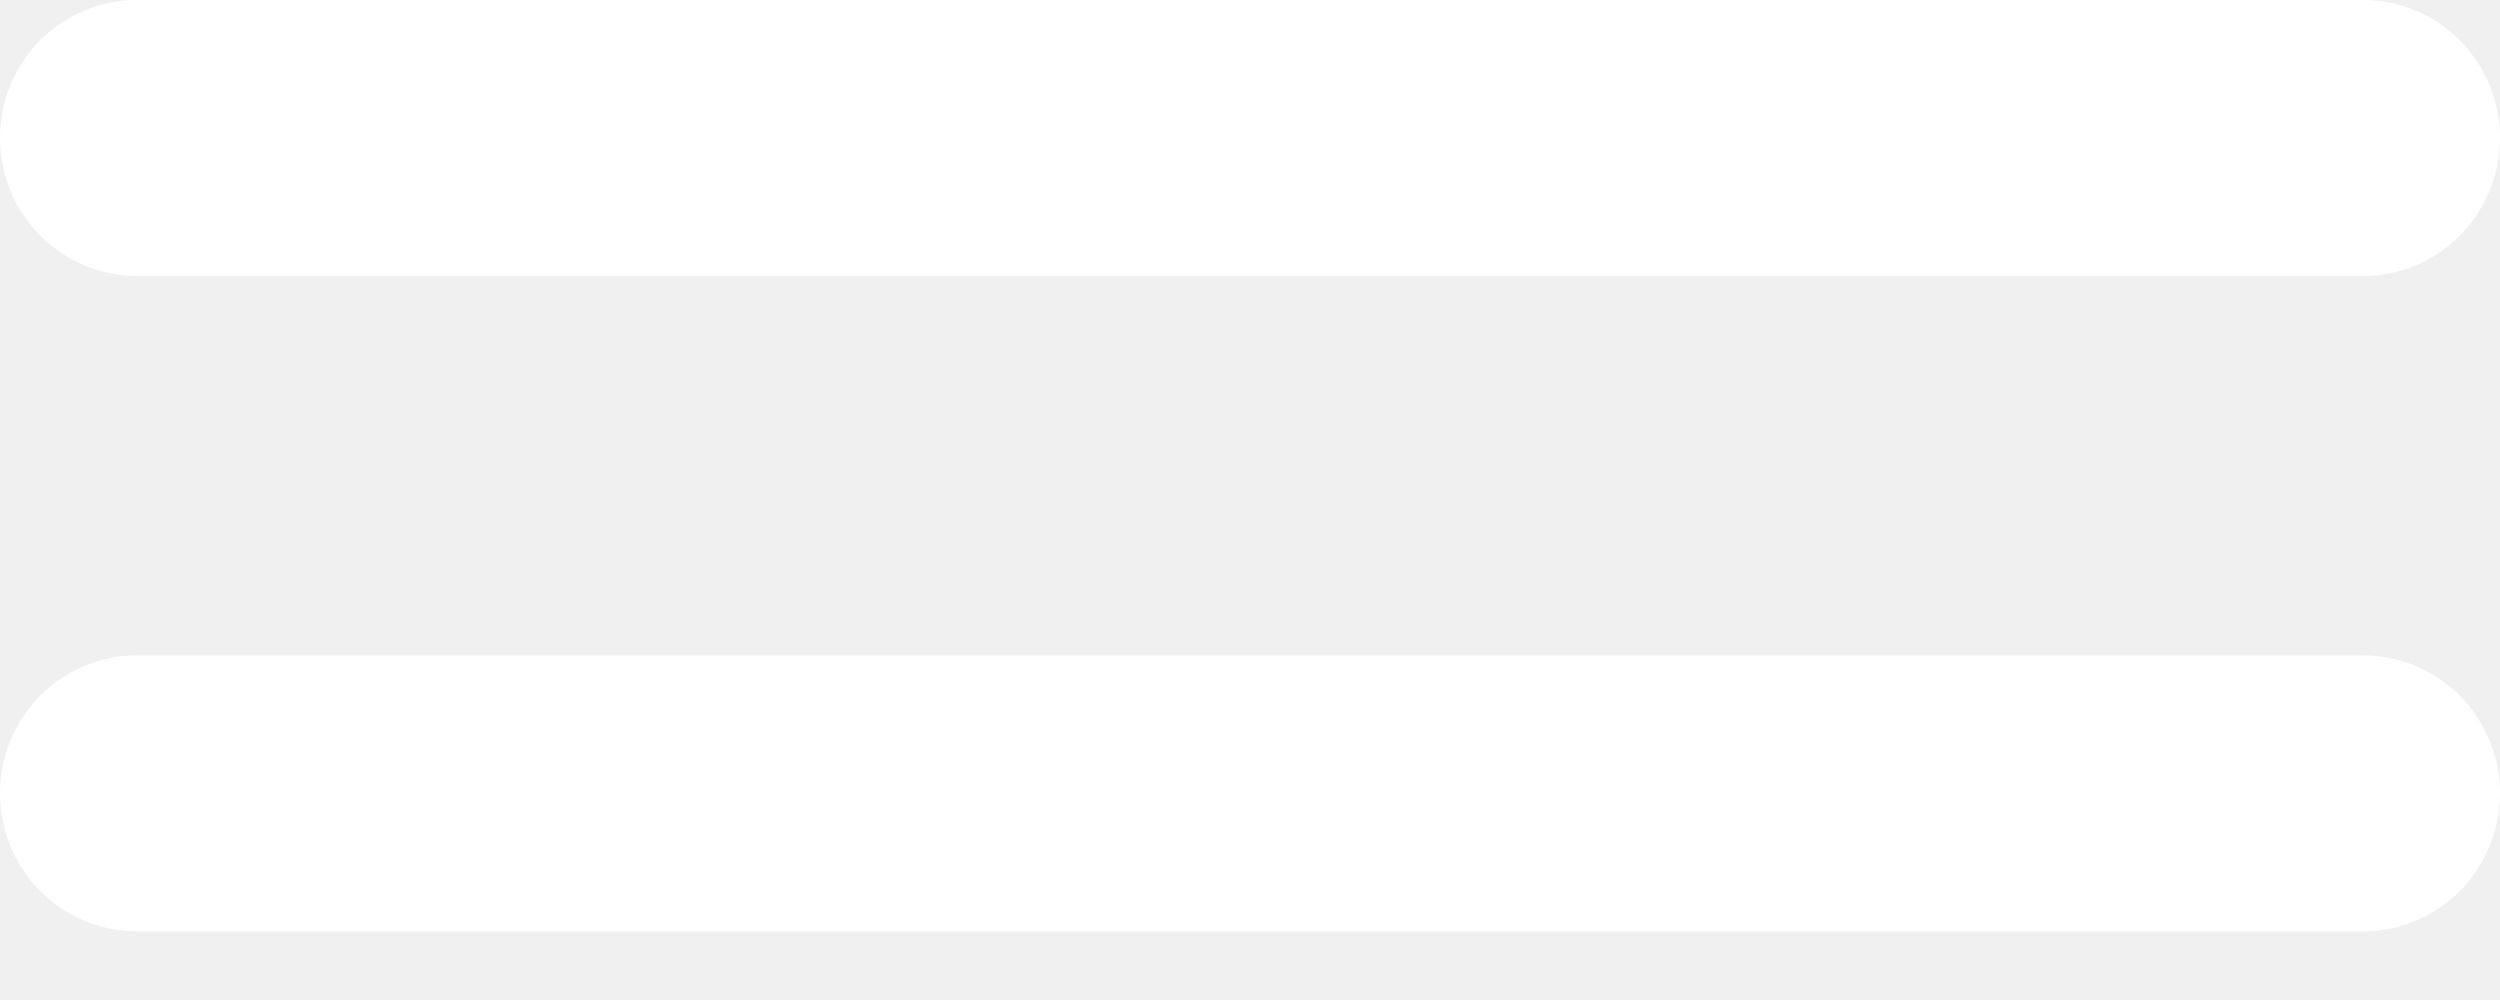
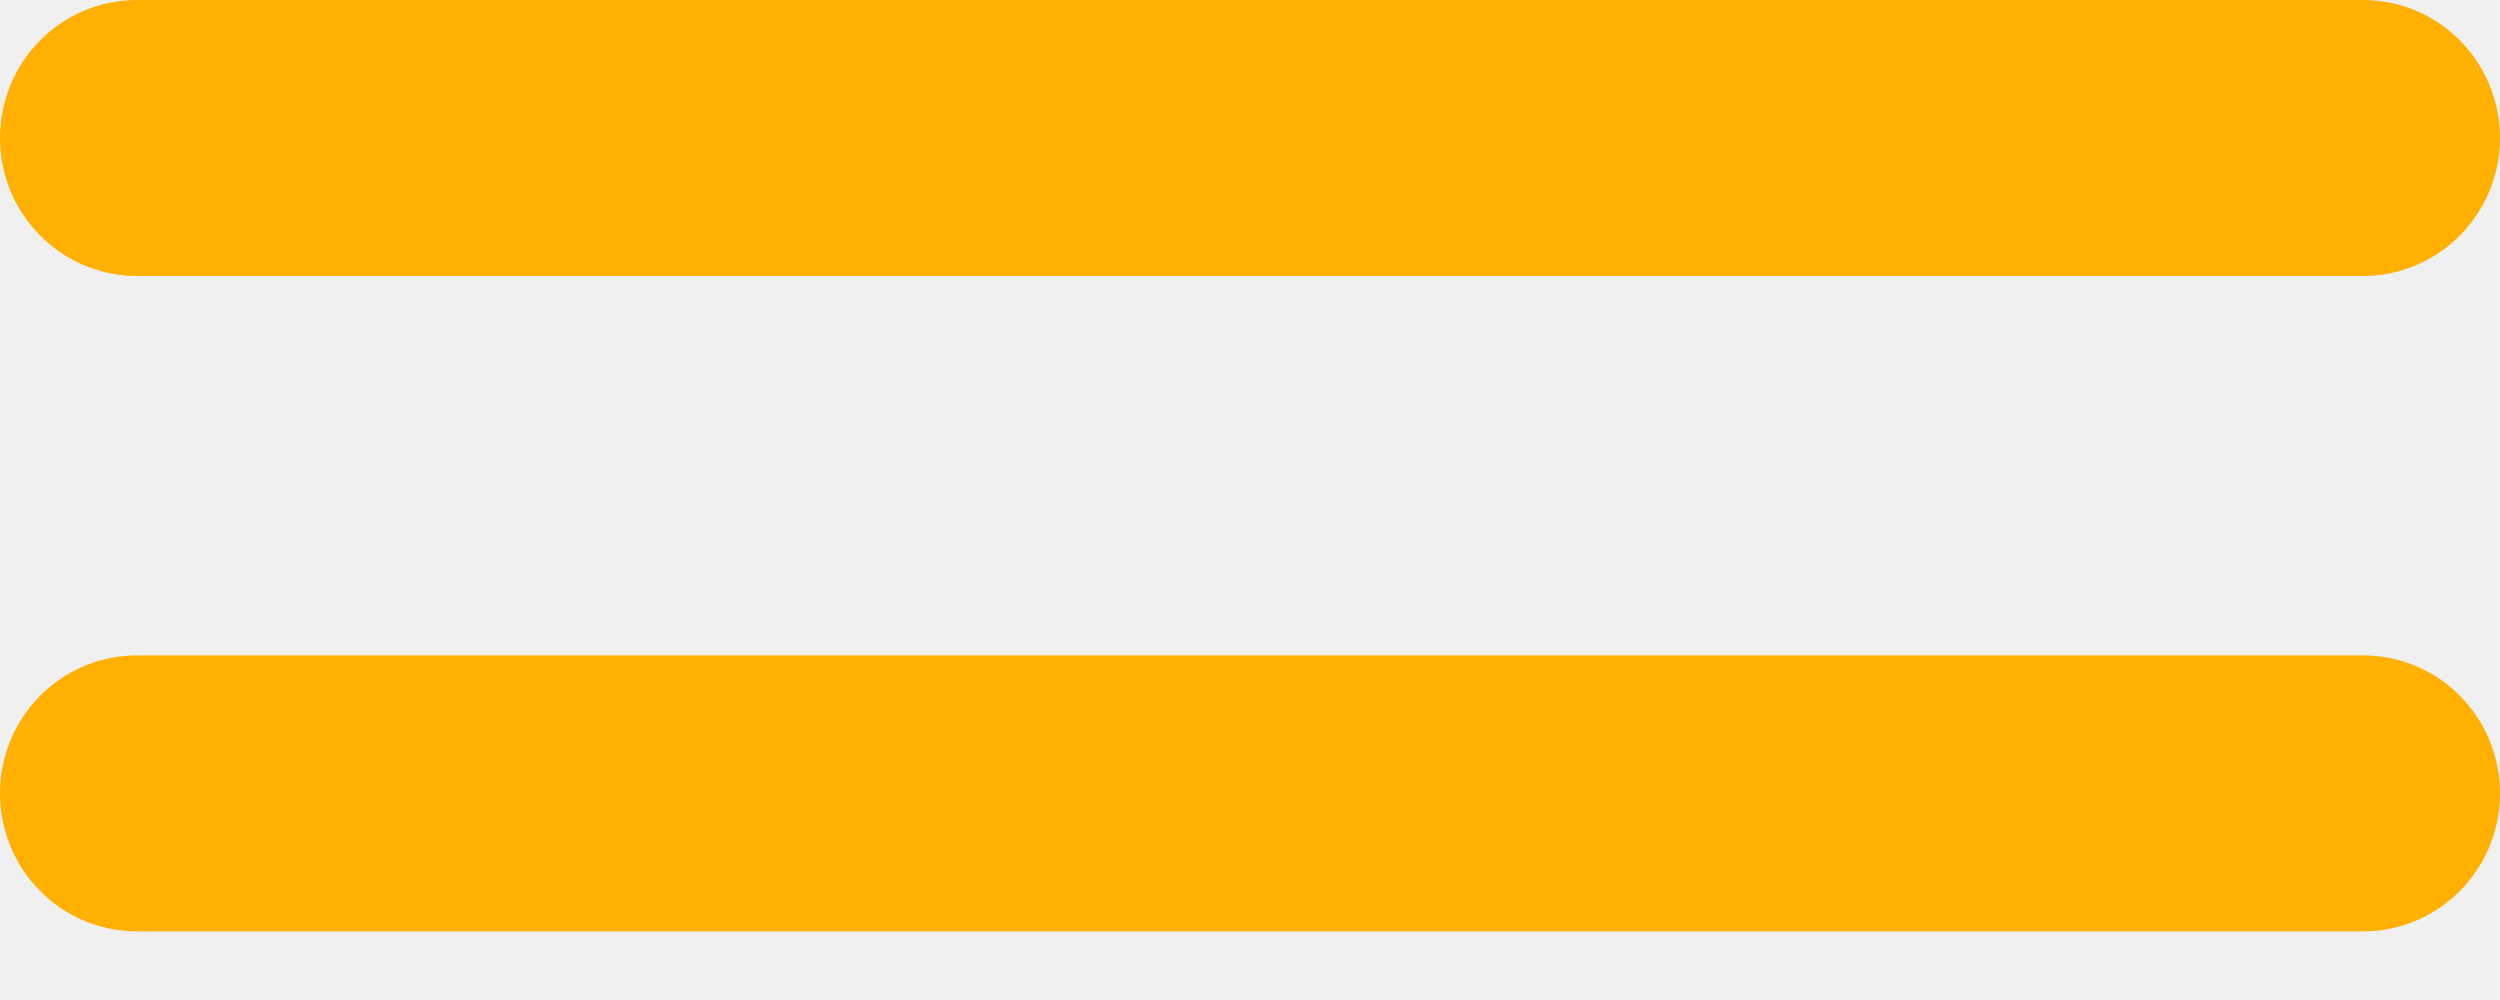
<svg xmlns="http://www.w3.org/2000/svg" width="20" height="8" viewBox="0 0 20 8" fill="none">
-   <path d="M18.904 7.451H1.096C0.805 7.451 0.526 7.335 0.321 7.128C0.115 6.921 0 6.64 0 6.347C0 6.054 0.115 5.773 0.321 5.566C0.526 5.359 0.805 5.243 1.096 5.243H18.904C19.195 5.243 19.474 5.359 19.679 5.566C19.884 5.773 20 6.054 20 6.347C20 6.64 19.884 6.921 19.679 7.128C19.474 7.335 19.195 7.451 18.904 7.451Z" fill="white" />
-   <path d="M18.904 2.208H1.096C0.805 2.208 0.526 2.091 0.321 1.884C0.115 1.677 0 1.397 0 1.104C0 0.811 0.115 0.53 0.321 0.323C0.526 0.116 0.805 0 1.096 0L18.904 0C19.195 0 19.474 0.116 19.679 0.323C19.884 0.53 20 0.811 20 1.104C20 1.397 19.884 1.677 19.679 1.884C19.474 2.091 19.195 2.208 18.904 2.208Z" fill="white" />
+   <path d="M18.904 7.451H1.096C0.805 7.451 0.526 7.335 0.321 7.128C0.115 6.921 0 6.64 0 6.347C0 6.054 0.115 5.773 0.321 5.566C0.526 5.359 0.805 5.243 1.096 5.243H18.904C19.195 5.243 19.474 5.359 19.679 5.566C19.884 5.773 20 6.054 20 6.347C20 6.64 19.884 6.921 19.679 7.128C19.474 7.335 19.195 7.451 18.904 7.451Z" fill="#FFB000" />
+   <path d="M18.904 2.208H1.096C0.805 2.208 0.526 2.091 0.321 1.884C0.115 1.677 0 1.397 0 1.104C0 0.811 0.115 0.53 0.321 0.323C0.526 0.116 0.805 0 1.096 0L18.904 0C19.195 0 19.474 0.116 19.679 0.323C19.884 0.53 20 0.811 20 1.104C20 1.397 19.884 1.677 19.679 1.884C19.474 2.091 19.195 2.208 18.904 2.208Z" fill="#FFB000" />
</svg>
